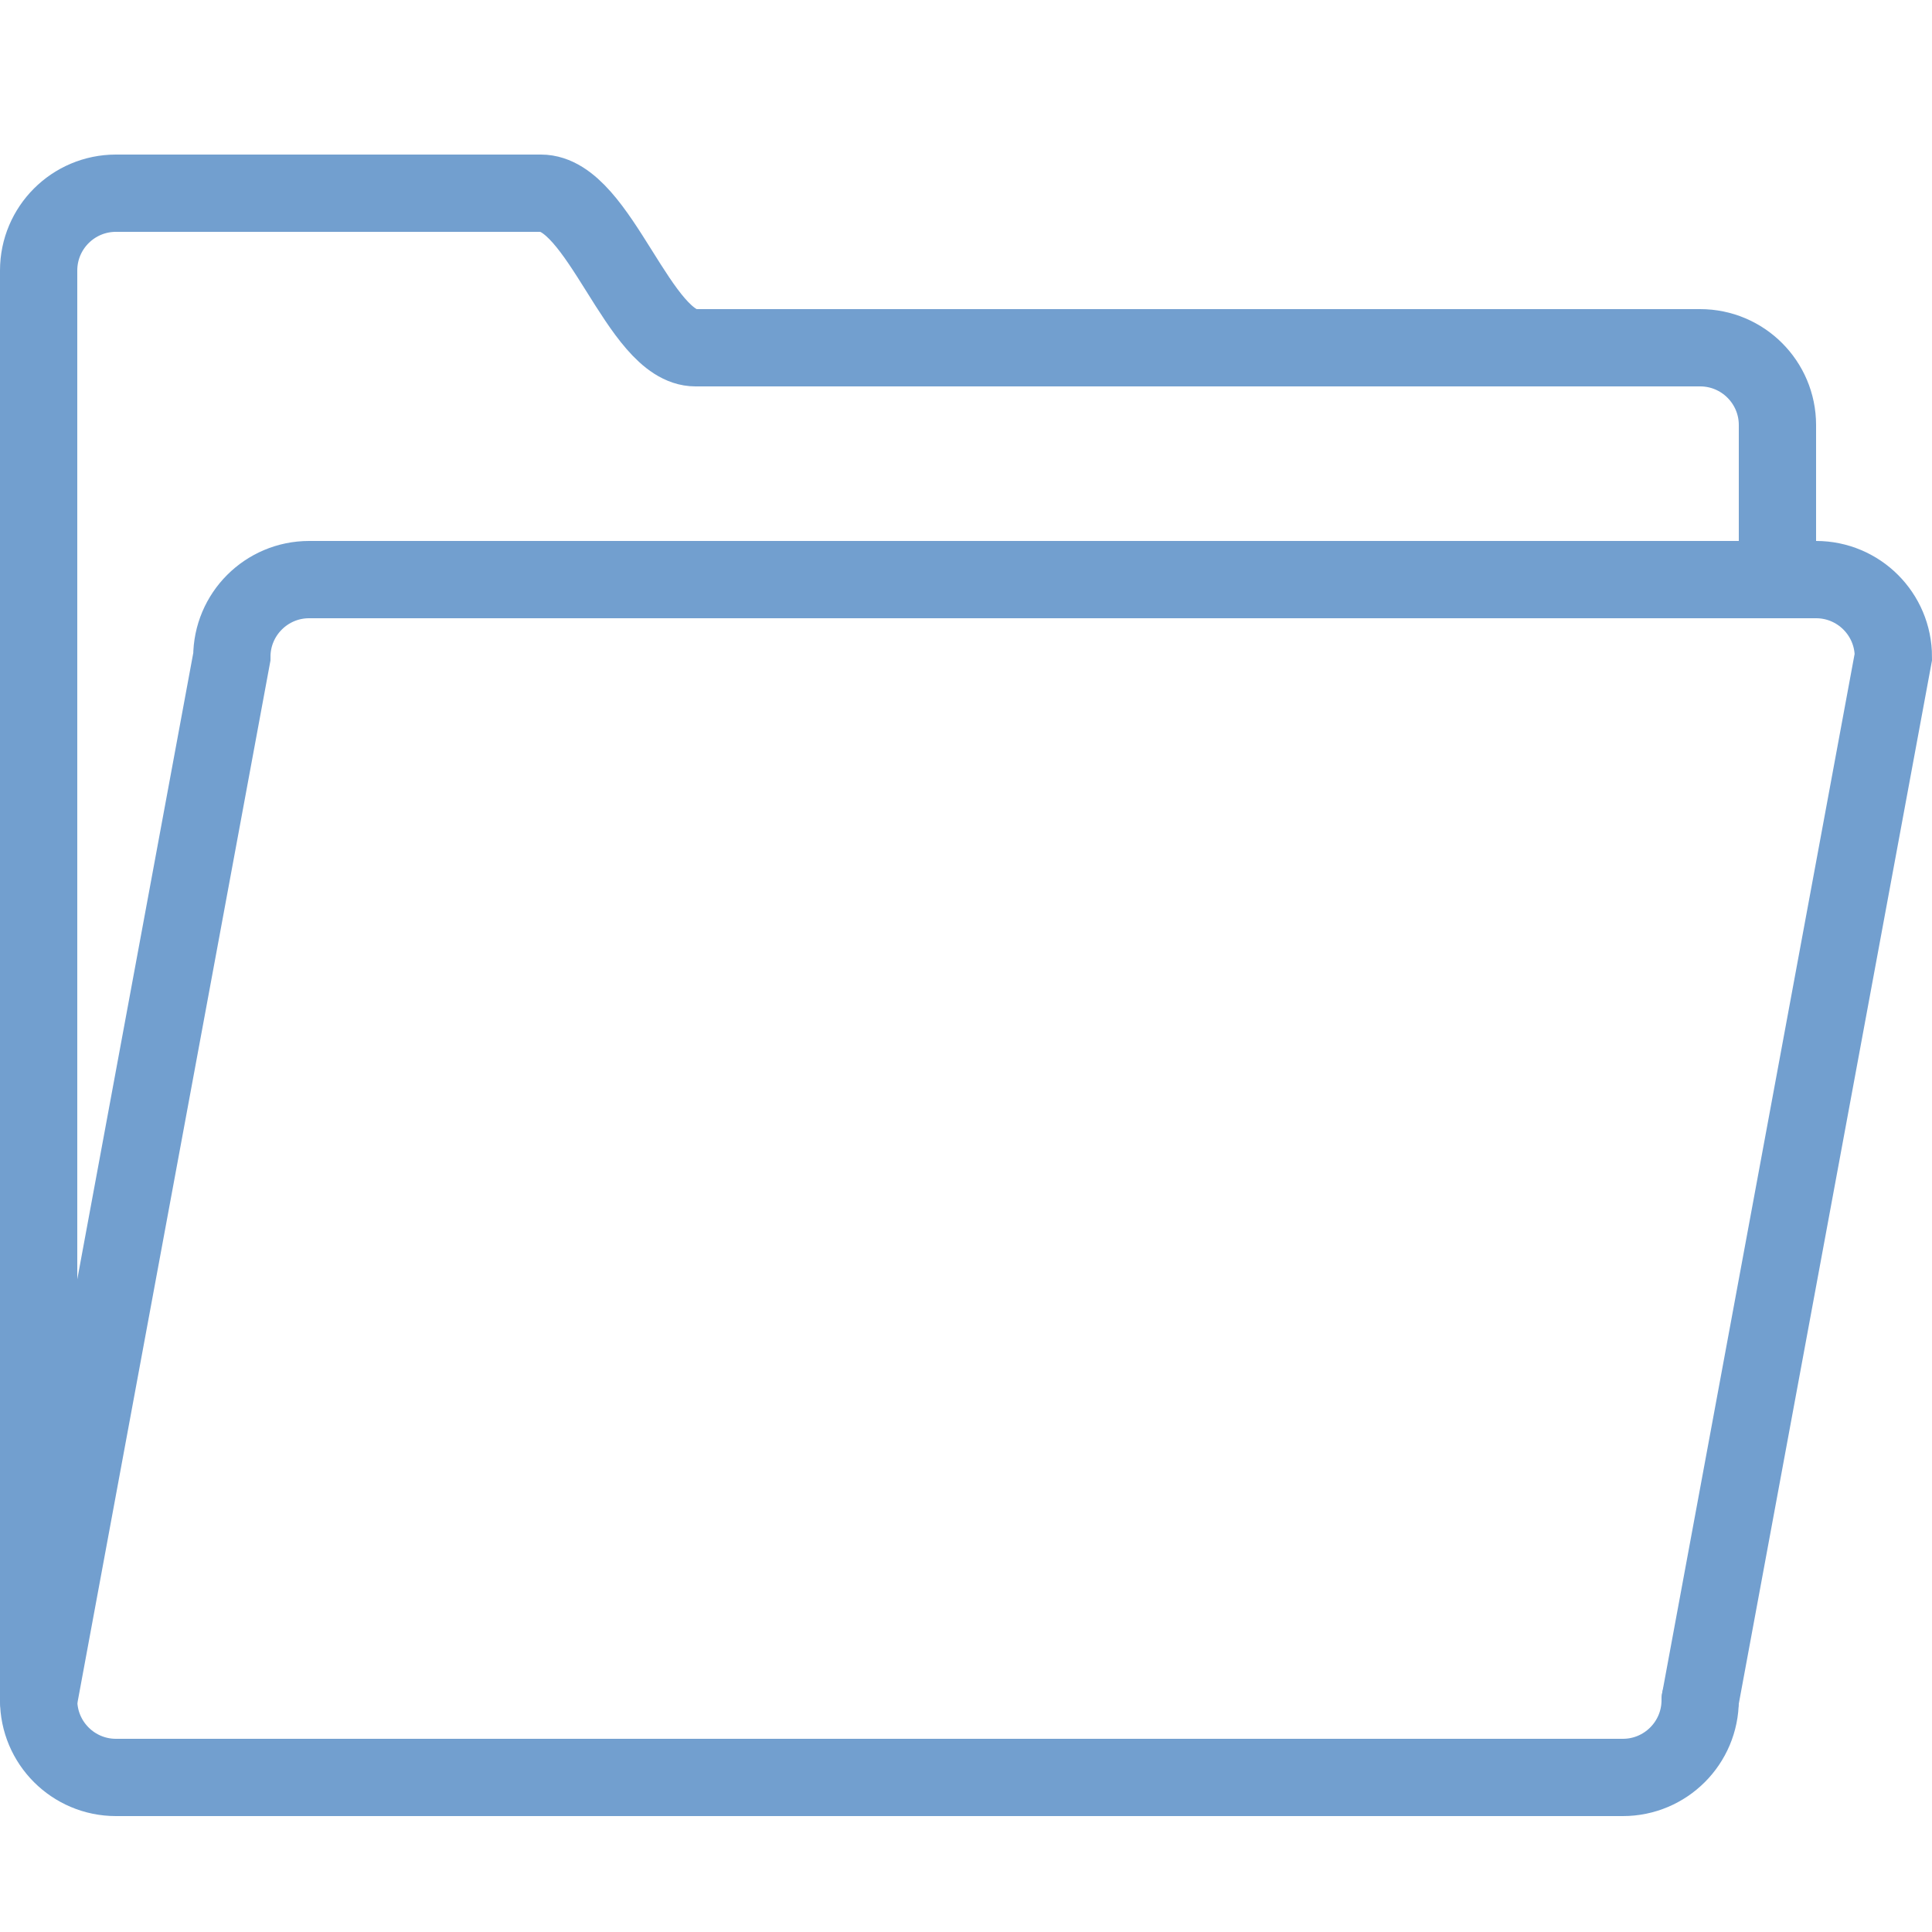
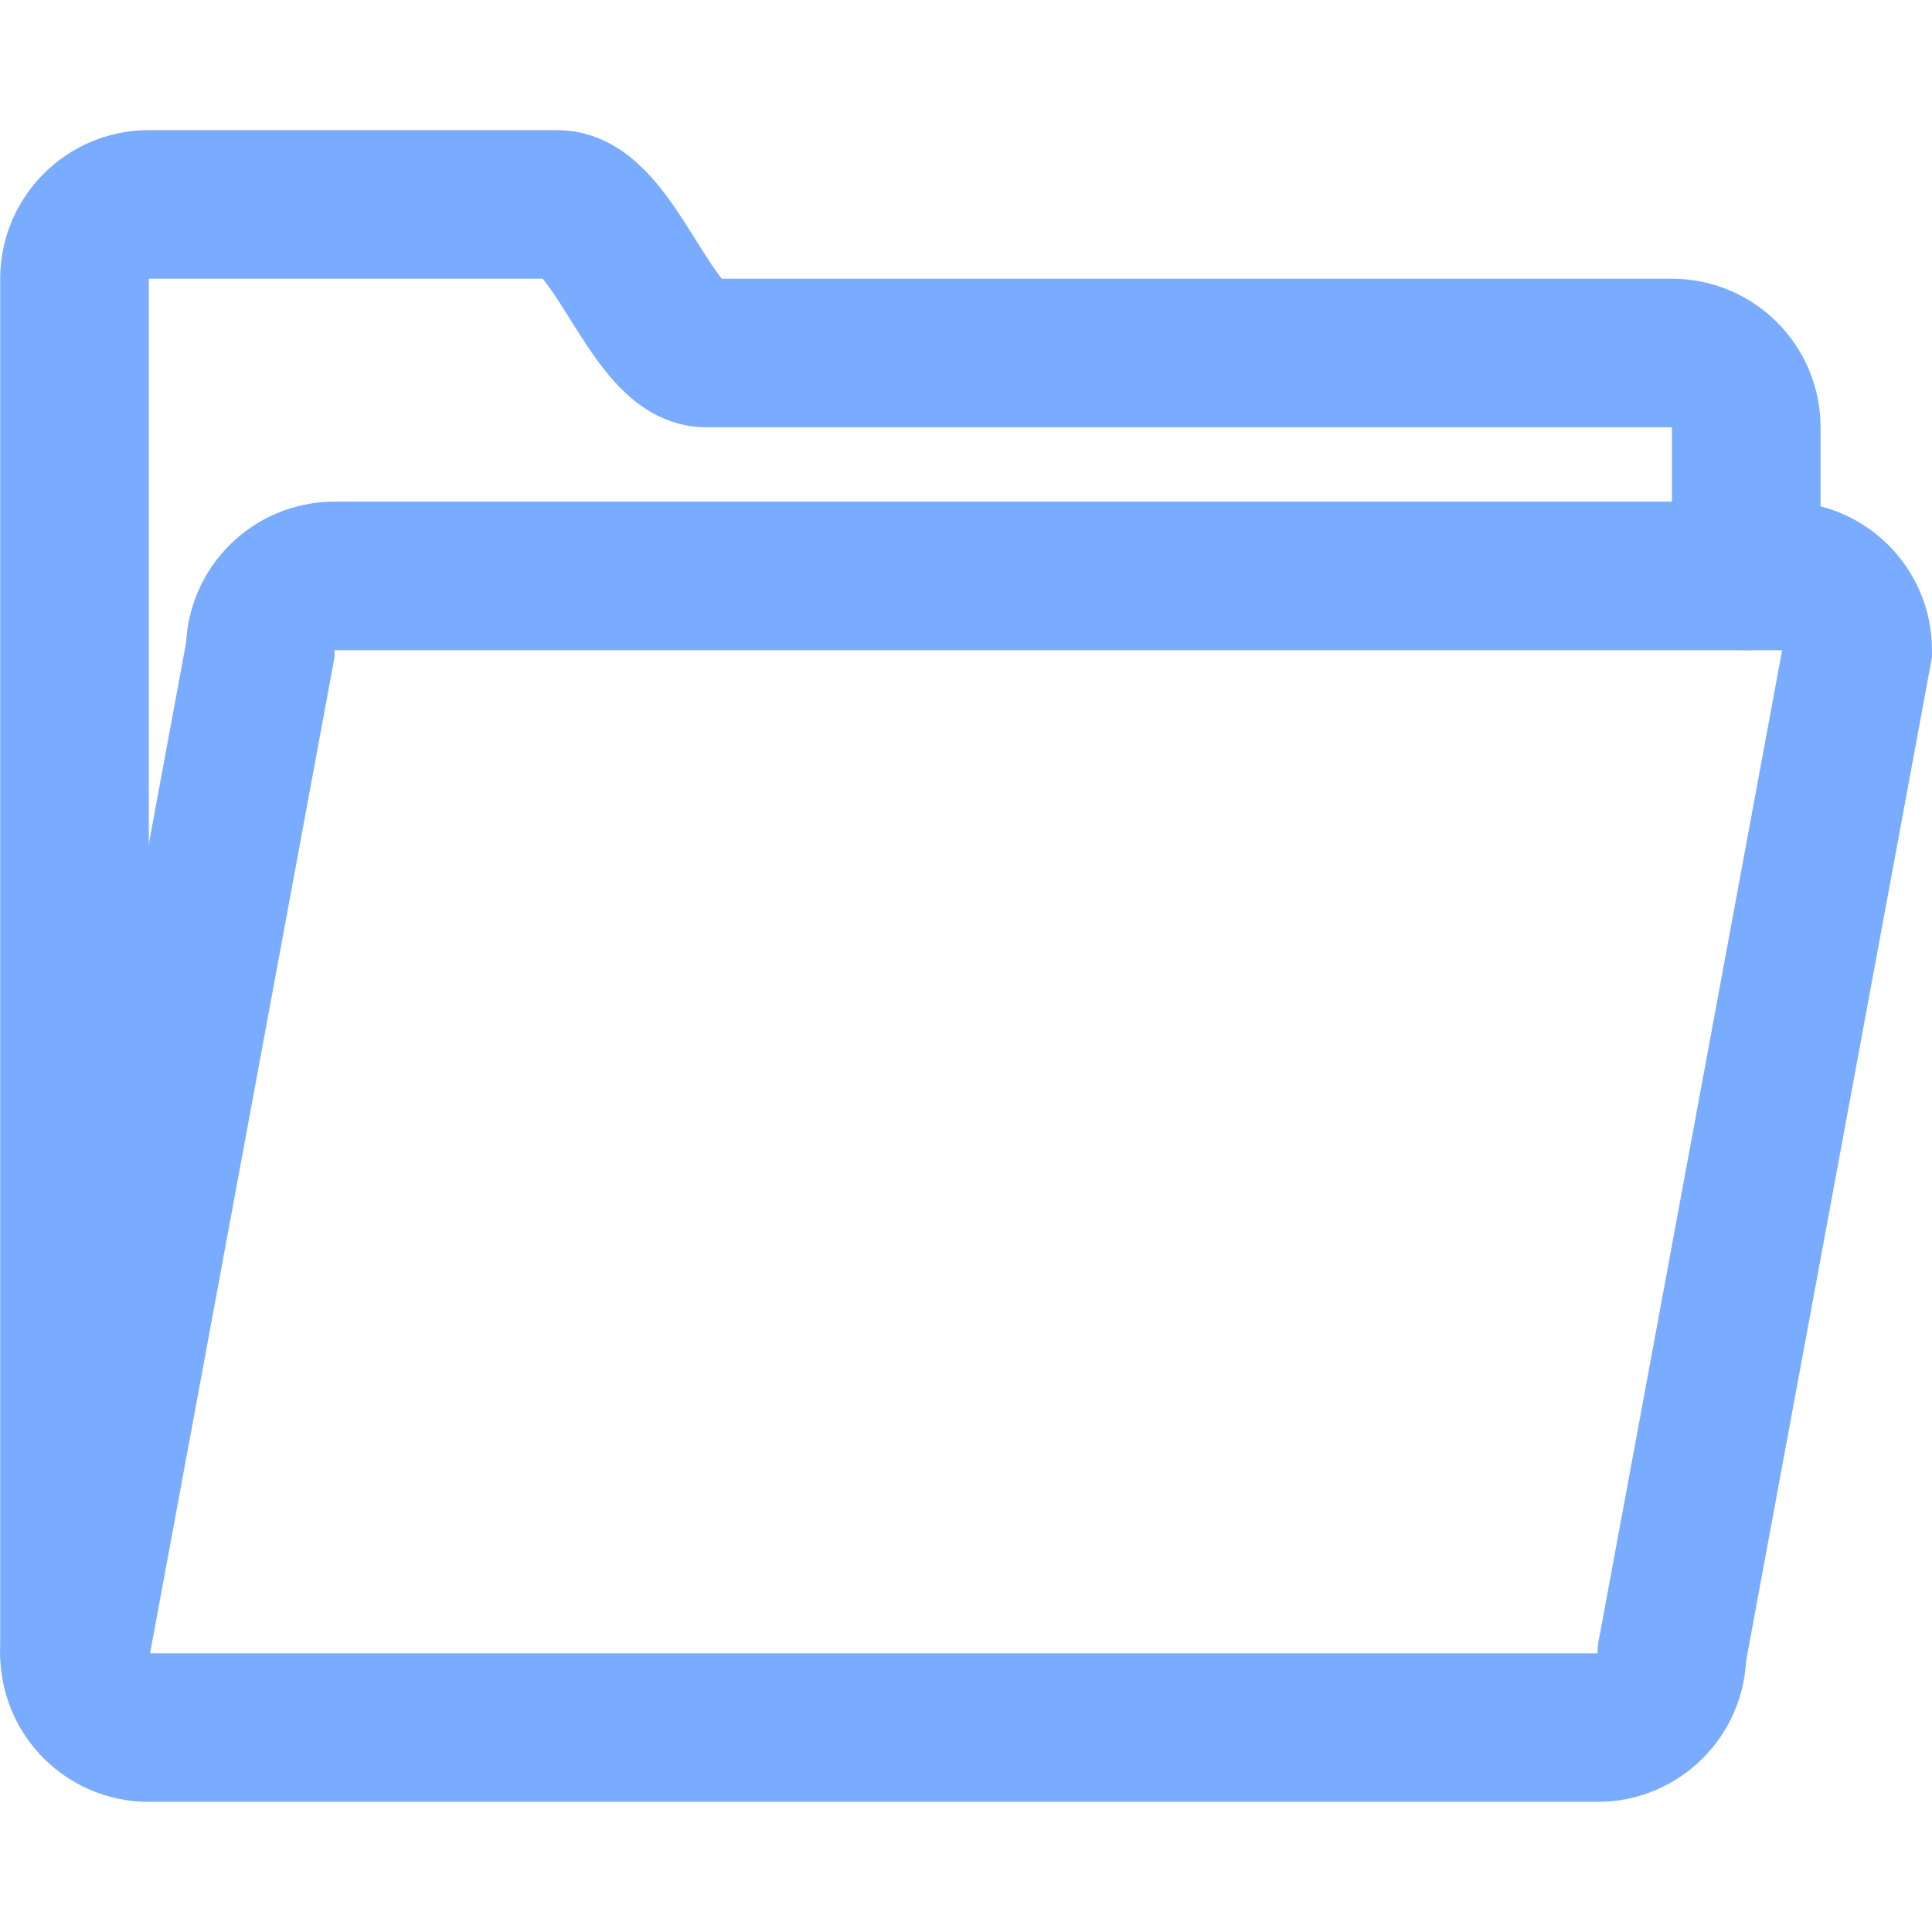
<svg xmlns="http://www.w3.org/2000/svg" enable-background="new 0 0 50 50" height="50px" id="Layer_1" version="1.1" viewBox="0 0 50 50" width="50px" xml:space="preserve">
  <defs id="defs11" />
-   <g id="g818" style="fill:none;stroke:#729fcf">
-     <path style="fill:none;fill-opacity:1;stroke:#729fcf;stroke-opacity:1" id="path4" stroke-width="2" stroke-miterlimit="10" stroke-linecap="round" stroke="#000000" fill="none" d="M46,15v-4  c0-1.104-0.896-2-2-2c0,0-24.648,0-26,0c-1.469,0-2.484-4-4-4H3C1.896,5,1,5.896,1,7v4v29v4c0,1.104,0.896,2,2,2h39  c1.104,0,2-0.896,2-2" />
-     <path style="fill:none;fill-opacity:1;stroke:#729fcf;stroke-opacity:1" id="path6" stroke-width="2" stroke-miterlimit="10" stroke-linecap="round" stroke="#000000" fill="none" d="M1,44l5-27  c0-1.104,0.896-2,2-2h39c1.104,0,2,0.896,2,2l-5,27" />
+   <g id="g818" style="fill:none;stroke:#79abff;stroke-width:4;stroke-miterlimit:4;stroke-dasharray:none;stroke-opacity:1" transform="matrix(0.9614395,0,0,0.9614395,0.9665835,0.4832917)">
+     <path style="fill:none;fill-opacity:1;stroke:#79abff;stroke-width:4;stroke-linecap:round;stroke-miterlimit:4;stroke-dasharray:none;stroke-opacity:1" id="path4" stroke-miterlimit="10" d="M 46,15 V 11 C 46,9.896 45.104,9 44,9 44,9 19.352,9 18,9 16.531,9 15.516,5 14,5 H 3 C 1.896,5 1,5.896 1,7 v 4 29 4 c 0,1.104 0.896,2 2,2 h 39 c 1.104,0 2,-0.896 2,-2" />
+     <path style="fill:none;fill-opacity:1;stroke:#79abff;stroke-width:4;stroke-linecap:round;stroke-miterlimit:4;stroke-dasharray:none;stroke-opacity:1" id="path6" stroke-miterlimit="10" d="M 1,44 6,17 c 0,-1.104 0.896,-2 2,-2 h 39 c 1.104,0 2,0.896 2,2 l -5,27" />
  </g>
</svg>
